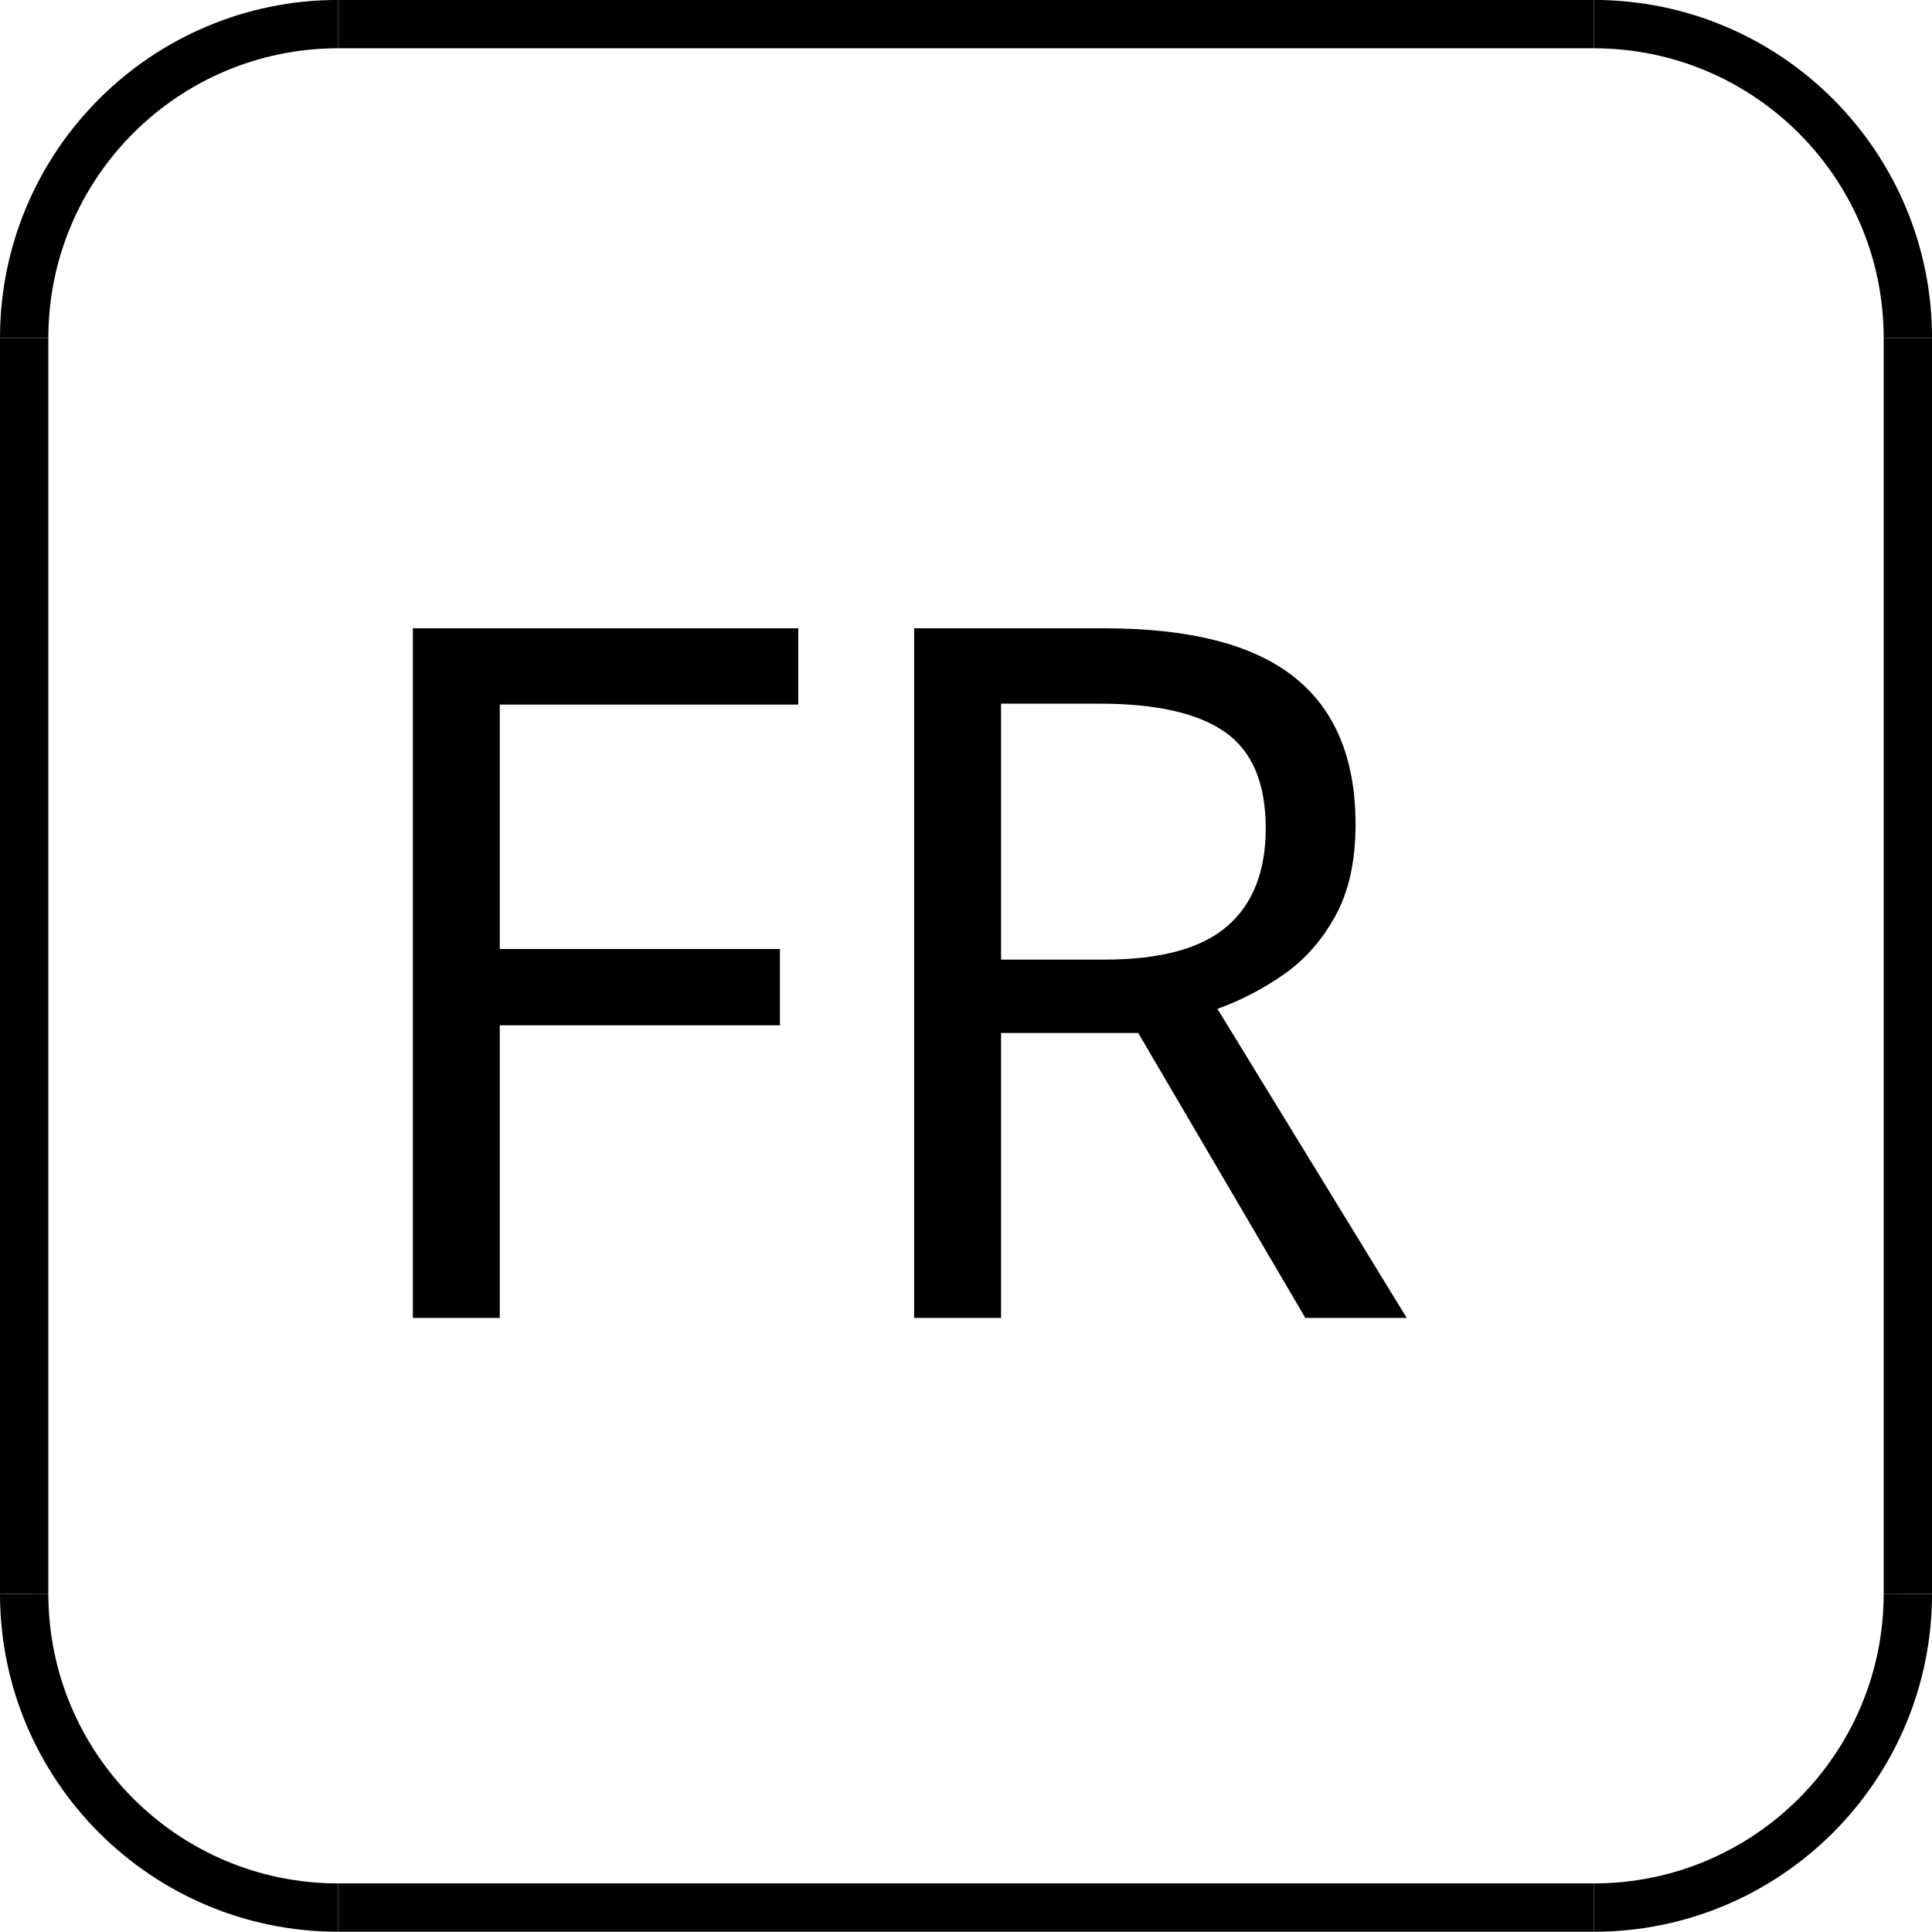
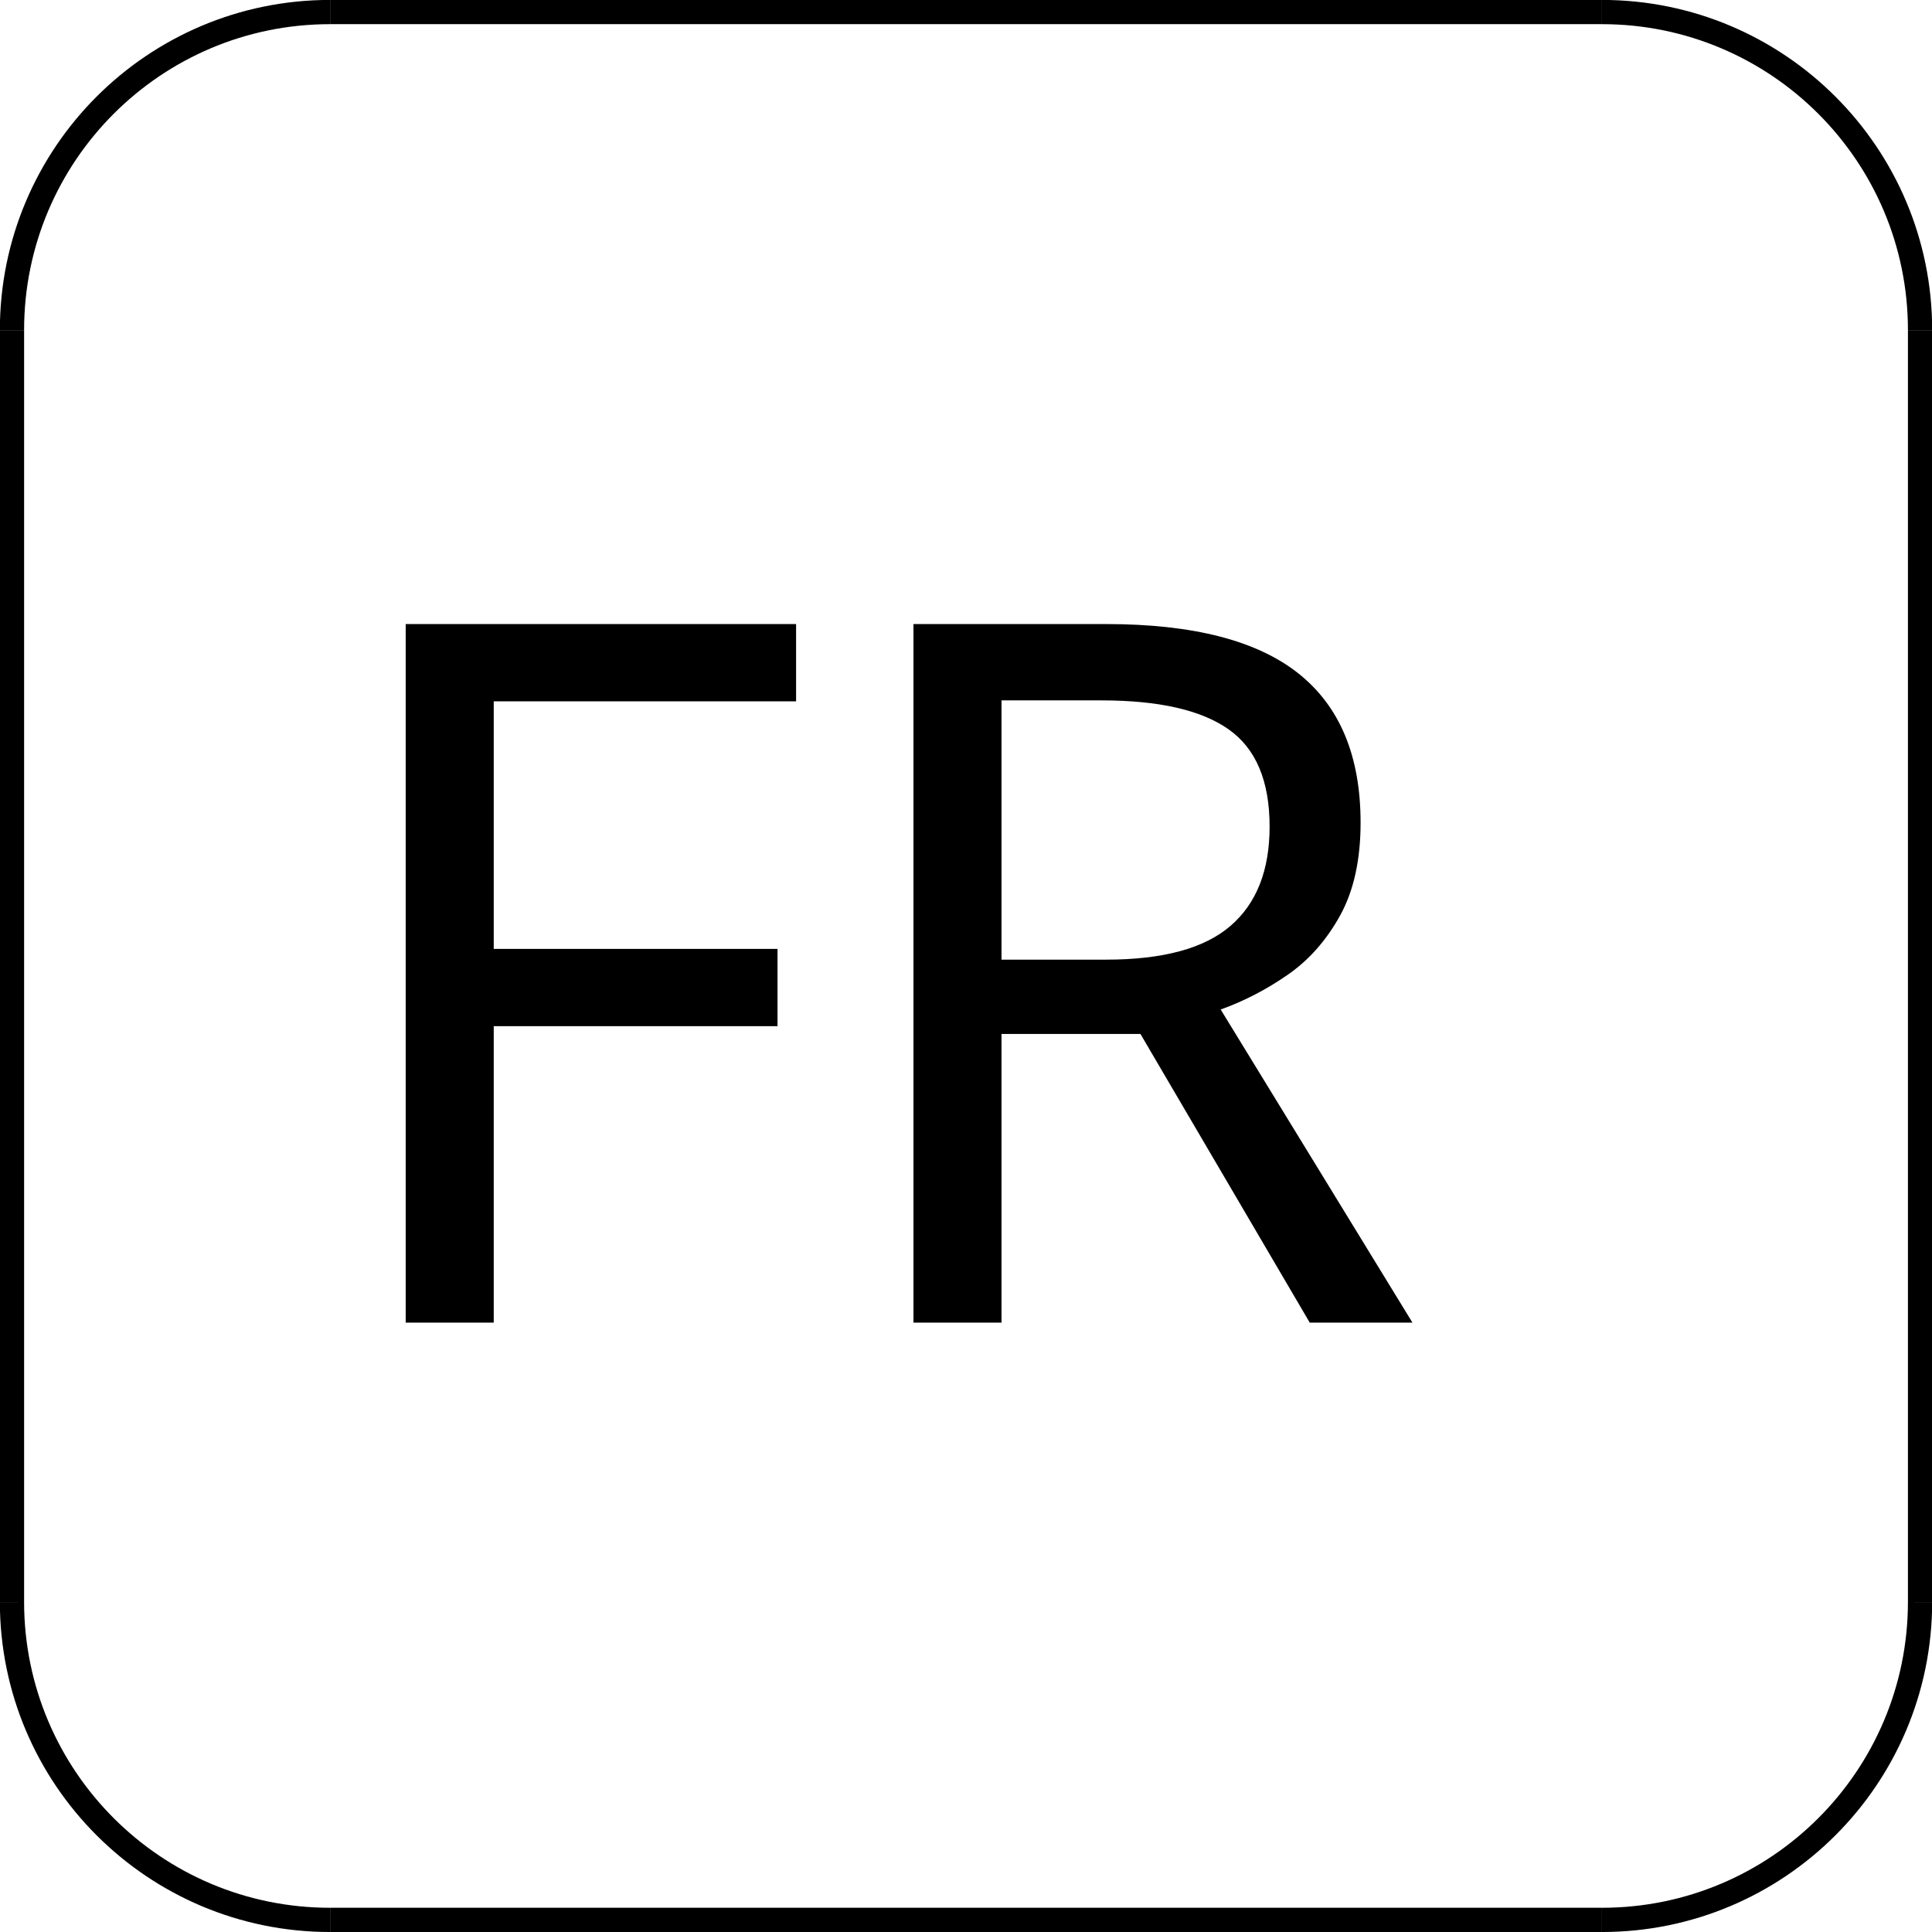
- <svg xmlns="http://www.w3.org/2000/svg" width="105.846mm" height="105.833mm" viewBox="0 0 105.846 105.833" version="1.1" id="svg1642">
+ <svg xmlns="http://www.w3.org/2000/svg" width="80mm" height="80mm" viewBox="0 0 80 80" version="1.1" id="svg1642">
  <defs id="defs1639">
    <rect x="594.125" y="725.376" width="1134.246" height="1221.003" id="rect3654" />
  </defs>
-   <g id="g6351" transform="matrix(0.2550201,0,0,0.2550201,23.8346,-123.7913)" style="stroke-width:10.375;stroke-miterlimit:4;stroke-dasharray:none">
-     <g id="g19584" transform="translate(-428.5982,-15.25546)" style="stroke-width:10.375;stroke-miterlimit:4;stroke-dasharray:none">
-       <g id="g12097-8" transform="matrix(52.99567,0,0,52.99607,77843.156,179246.66)" style="stroke-width:0.196;stroke-miterlimit:4;stroke-dasharray:none">
-         <path d="m -1461.164,-3372.718 a 1.273,1.273 0 0 0 -1.273,1.273" id="path1112-2" style="fill:none;stroke:#000000;stroke-width:0.196;stroke-miterlimit:4;stroke-dasharray:none" />
-         <path d="m -1462.437,-3366.355 a 1.273,1.273 0 0 0 1.273,1.272" id="path1114-9" style="fill:none;stroke:#000000;stroke-width:0.196;stroke-miterlimit:4;stroke-dasharray:none" />
-         <path d="m -1456.074,-3365.083 a 1.273,1.273 0 0 0 1.273,-1.272" id="path1116-9" style="fill:none;stroke:#000000;stroke-width:0.196;stroke-miterlimit:4;stroke-dasharray:none" />
-         <polyline points="538.271,375.944 533.181,375.944 " id="polyline1118-6" style="fill:none;stroke:#000000;stroke-width:0.196;stroke-miterlimit:4;stroke-dasharray:none" transform="translate(-1994.345,-3741.027)" />
-         <polyline points="533.181,368.309 538.271,368.309 " id="polyline1120-0" style="fill:none;stroke:#000000;stroke-width:0.196;stroke-miterlimit:4;stroke-dasharray:none" transform="translate(-1994.345,-3741.027)" />
-         <polyline points="531.908,374.672 531.908,369.582 " id="polyline1122-2" style="fill:none;stroke:#000000;stroke-width:0.196;stroke-miterlimit:4;stroke-dasharray:none" transform="translate(-1994.345,-3741.027)" />
-         <polyline points="539.544,369.582 539.544,374.672 " id="polyline1124-7" style="fill:none;stroke:#000000;stroke-width:0.196;stroke-miterlimit:4;stroke-dasharray:none" transform="translate(-1994.345,-3741.027)" />
-         <path d="m -1454.801,-3371.445 a 1.273,1.273 0 0 0 -1.273,-1.273" id="path1126-6" style="fill:none;stroke:#000000;stroke-width:0.196;stroke-miterlimit:4;stroke-dasharray:none" />
+   <g id="g6351" transform="matrix(0.1952412,0,0,0.1952425,17.73015,-95.28701)" style="stroke-width:5.122;stroke-miterlimit:4;stroke-dasharray:none">
+     <g id="g19584" transform="translate(-428.5982,-15.25546)" style="stroke-width:5.122;stroke-miterlimit:4;stroke-dasharray:none">
+       <g id="g12097-8" transform="matrix(52.99567,0,0,52.99607,77843.156,179246.66)" style="stroke-width:0.097;stroke-miterlimit:4;stroke-dasharray:none">
+         <path d="m -1461.164,-3372.718 a 1.273,1.273 0 0 0 -1.273,1.273" id="path1112-2" style="fill:none;stroke:#000000;stroke-width:0.097;stroke-miterlimit:4;stroke-dasharray:none" />
+         <path d="m -1462.437,-3366.355 a 1.273,1.273 0 0 0 1.273,1.272" id="path1114-9" style="fill:none;stroke:#000000;stroke-width:0.097;stroke-miterlimit:4;stroke-dasharray:none" />
+         <path d="m -1456.074,-3365.083 a 1.273,1.273 0 0 0 1.273,-1.272" id="path1116-9" style="fill:none;stroke:#000000;stroke-width:0.097;stroke-miterlimit:4;stroke-dasharray:none" />
+         <polyline points="538.271,375.944 533.181,375.944 " id="polyline1118-6" style="fill:none;stroke:#000000;stroke-width:0.097;stroke-miterlimit:4;stroke-dasharray:none" transform="translate(-1994.345,-3741.027)" />
+         <polyline points="533.181,368.309 538.271,368.309 " id="polyline1120-0" style="fill:none;stroke:#000000;stroke-width:0.097;stroke-miterlimit:4;stroke-dasharray:none" transform="translate(-1994.345,-3741.027)" />
+         <polyline points="531.908,374.672 531.908,369.582 " id="polyline1122-2" style="fill:none;stroke:#000000;stroke-width:0.097;stroke-miterlimit:4;stroke-dasharray:none" transform="translate(-1994.345,-3741.027)" />
+         <polyline points="539.544,369.582 539.544,374.672 " id="polyline1124-7" style="fill:none;stroke:#000000;stroke-width:0.097;stroke-miterlimit:4;stroke-dasharray:none" transform="translate(-1994.345,-3741.027)" />
+         <path d="m -1454.801,-3371.445 a 1.273,1.273 0 0 0 -1.273,-1.273" id="path1126-6" style="fill:none;stroke:#000000;stroke-width:0.097;stroke-miterlimit:4;stroke-dasharray:none" />
      </g>
-       <text xml:space="preserve" style="font-style:normal;font-variant:normal;font-weight:normal;font-stretch:normal;font-size:207.499px;line-height:1.25;font-family:sans-serif;-inkscape-font-specification:'sans-serif, Normal';font-variant-ligatures:normal;font-variant-caps:normal;font-variant-numeric:normal;font-variant-east-asian:normal;fill:#000000;fill-opacity:1;stroke:none;stroke-width:10.375;stroke-miterlimit:4;stroke-dasharray:none" x="403.704" y="783.807" id="text44048">
-         <tspan id="tspan1670" x="403.704" y="783.807">FR</tspan>
+       <text xml:space="preserve" style="font-style:normal;font-variant:normal;font-weight:normal;font-stretch:normal;font-size:207.499px;line-height:1.25;font-family:sans-serif;-inkscape-font-specification:'sans-serif, Normal';font-variant-ligatures:normal;font-variant-caps:normal;font-variant-numeric:normal;font-variant-east-asian:normal;fill:#000000;fill-opacity:1;stroke:none;stroke-width:5.122;stroke-miterlimit:4;stroke-dasharray:none" x="403.704" y="783.807" id="text44048">
+         <tspan id="tspan1670" x="403.704" y="783.807" style="stroke-width:5.122;stroke-dasharray:none">FR</tspan>
      </text>
-       <text xml:space="preserve" transform="matrix(1.0375,0,0,1.0375,335.1366,500.6733)" id="text3652" style="font-style:normal;font-weight:normal;font-size:40px;line-height:1.25;font-family:sans-serif;white-space:pre;shape-inside:url(#rect3654);fill:#000000;fill-opacity:1;stroke:none" />
+       <text xml:space="preserve" transform="matrix(1.0375,0,0,1.0375,335.1366,500.6733)" id="text3652" style="font-style:normal;font-weight:normal;font-size:40px;line-height:1.25;font-family:sans-serif;white-space:pre;shape-inside:url(#rect3654);fill:#000000;fill-opacity:1;stroke:none;stroke-width:4.937;stroke-dasharray:none" />
    </g>
  </g>
</svg>
